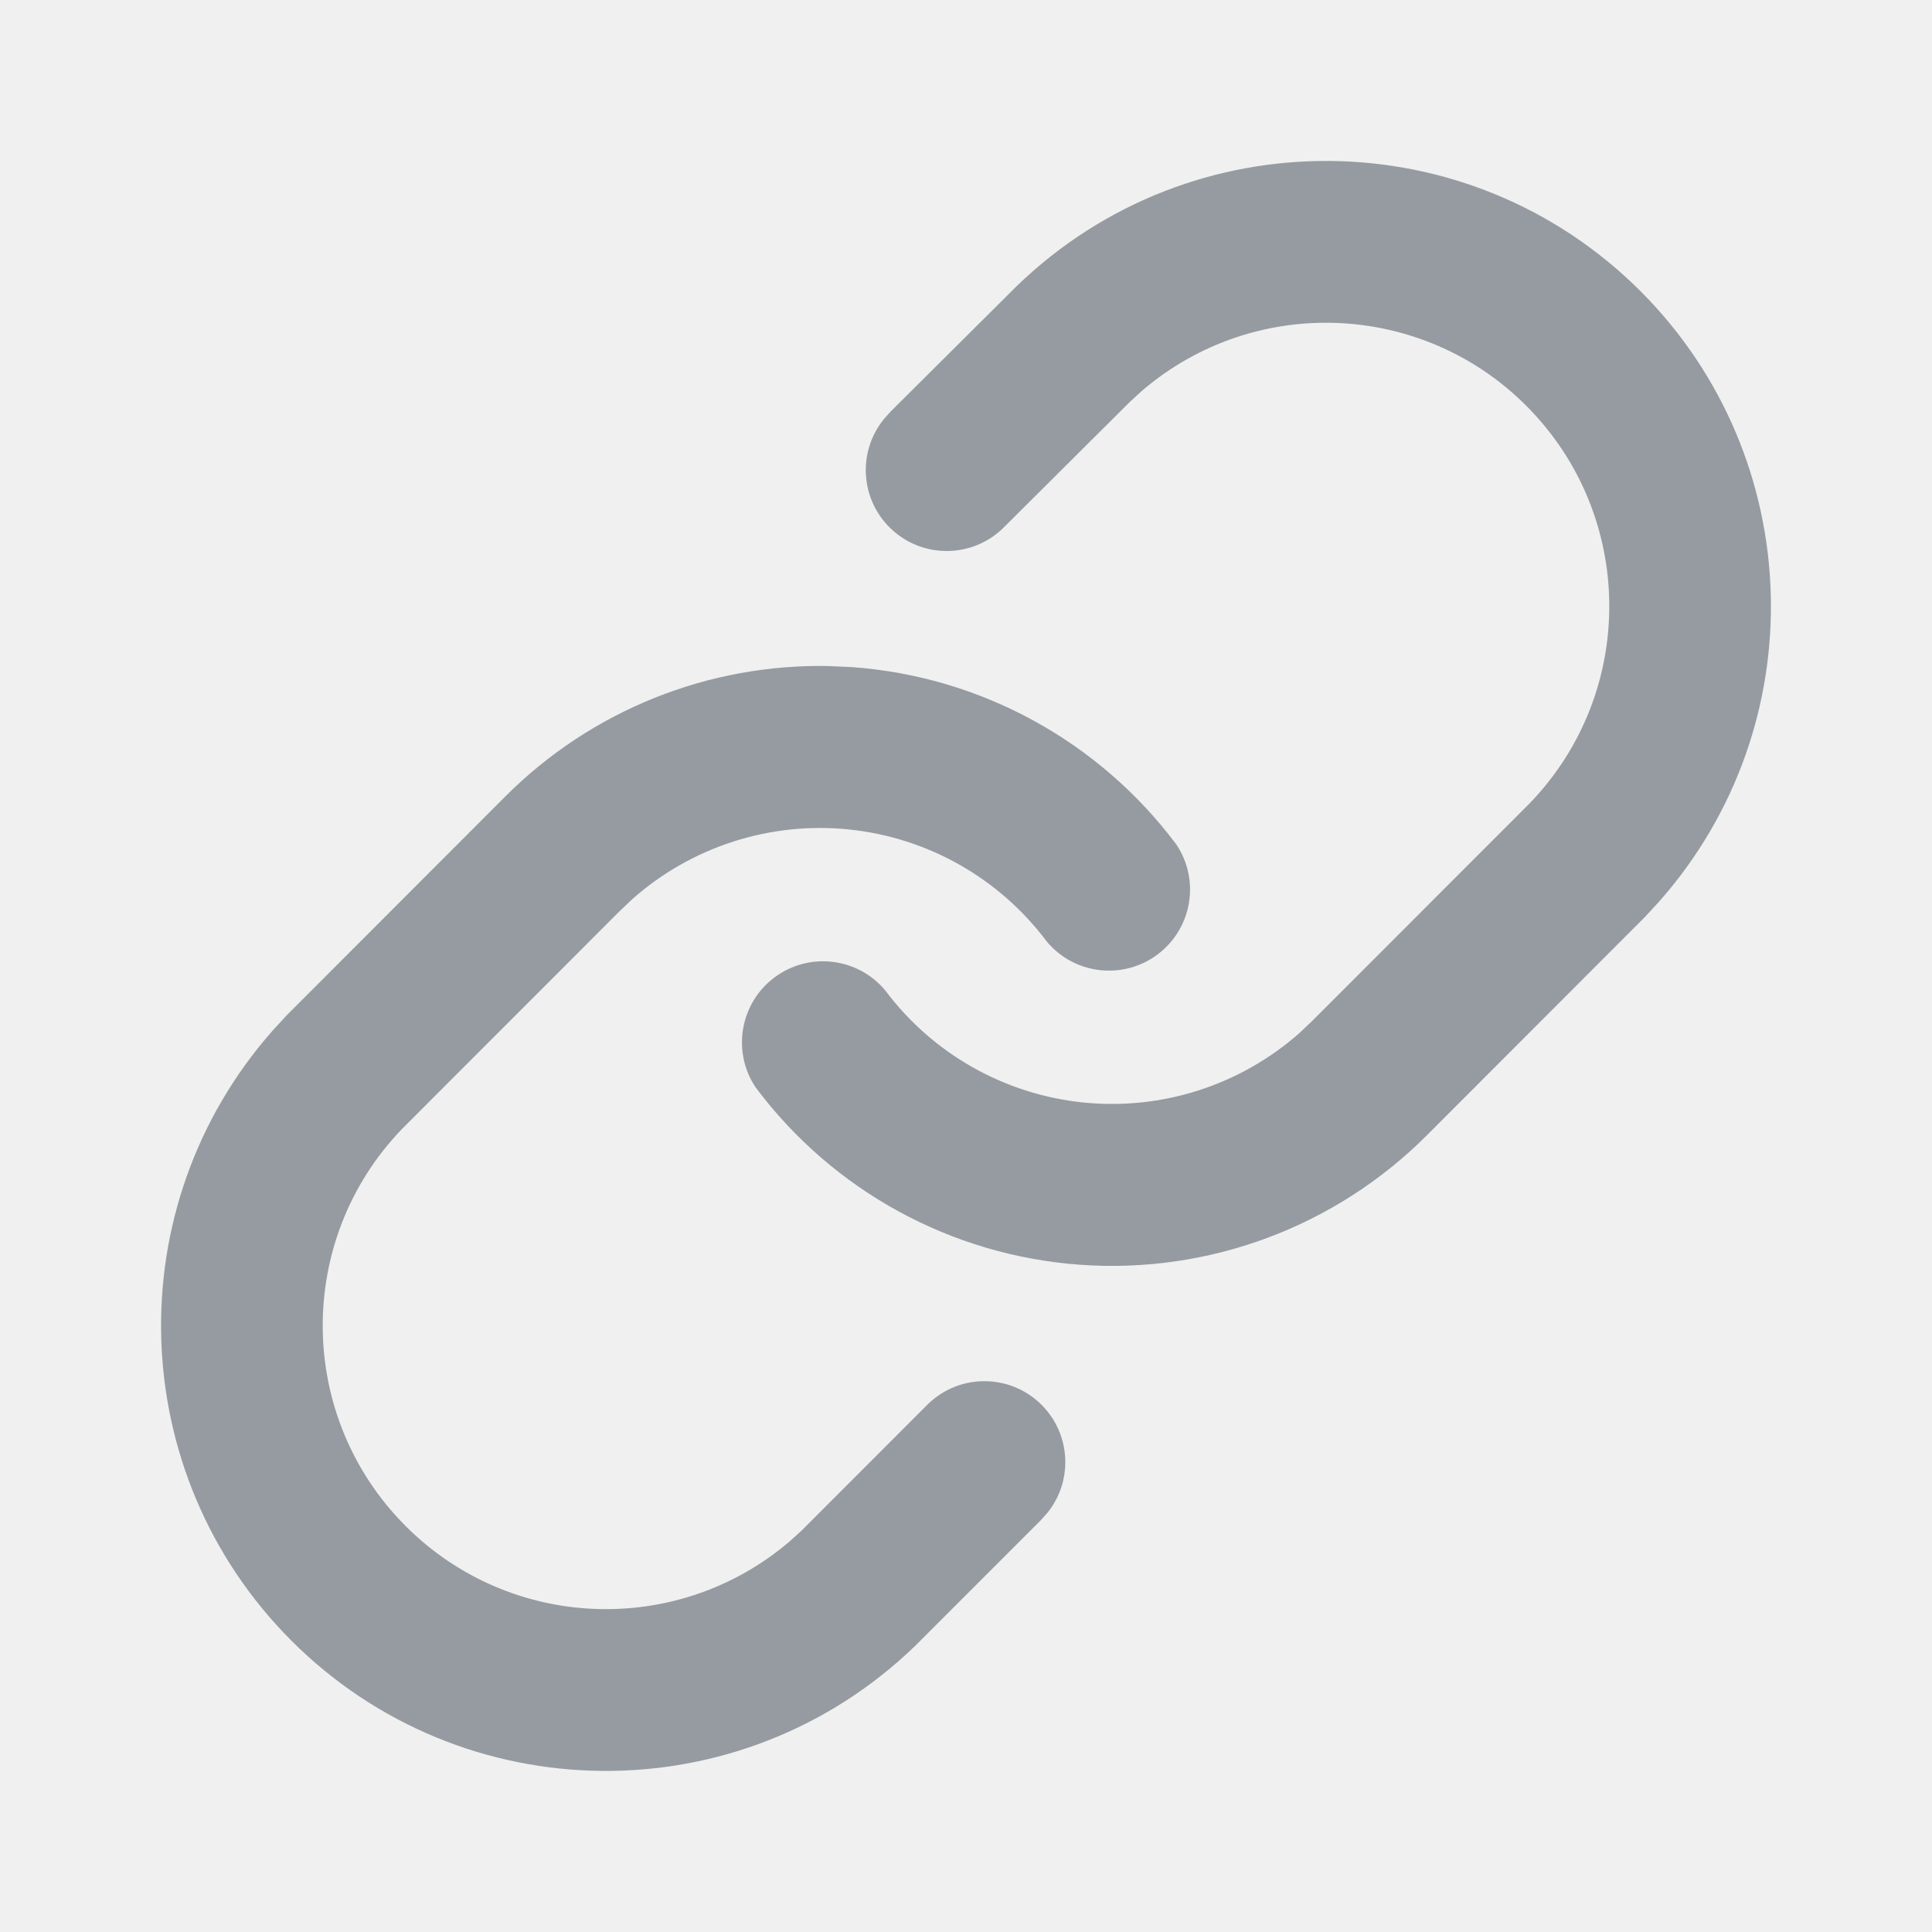
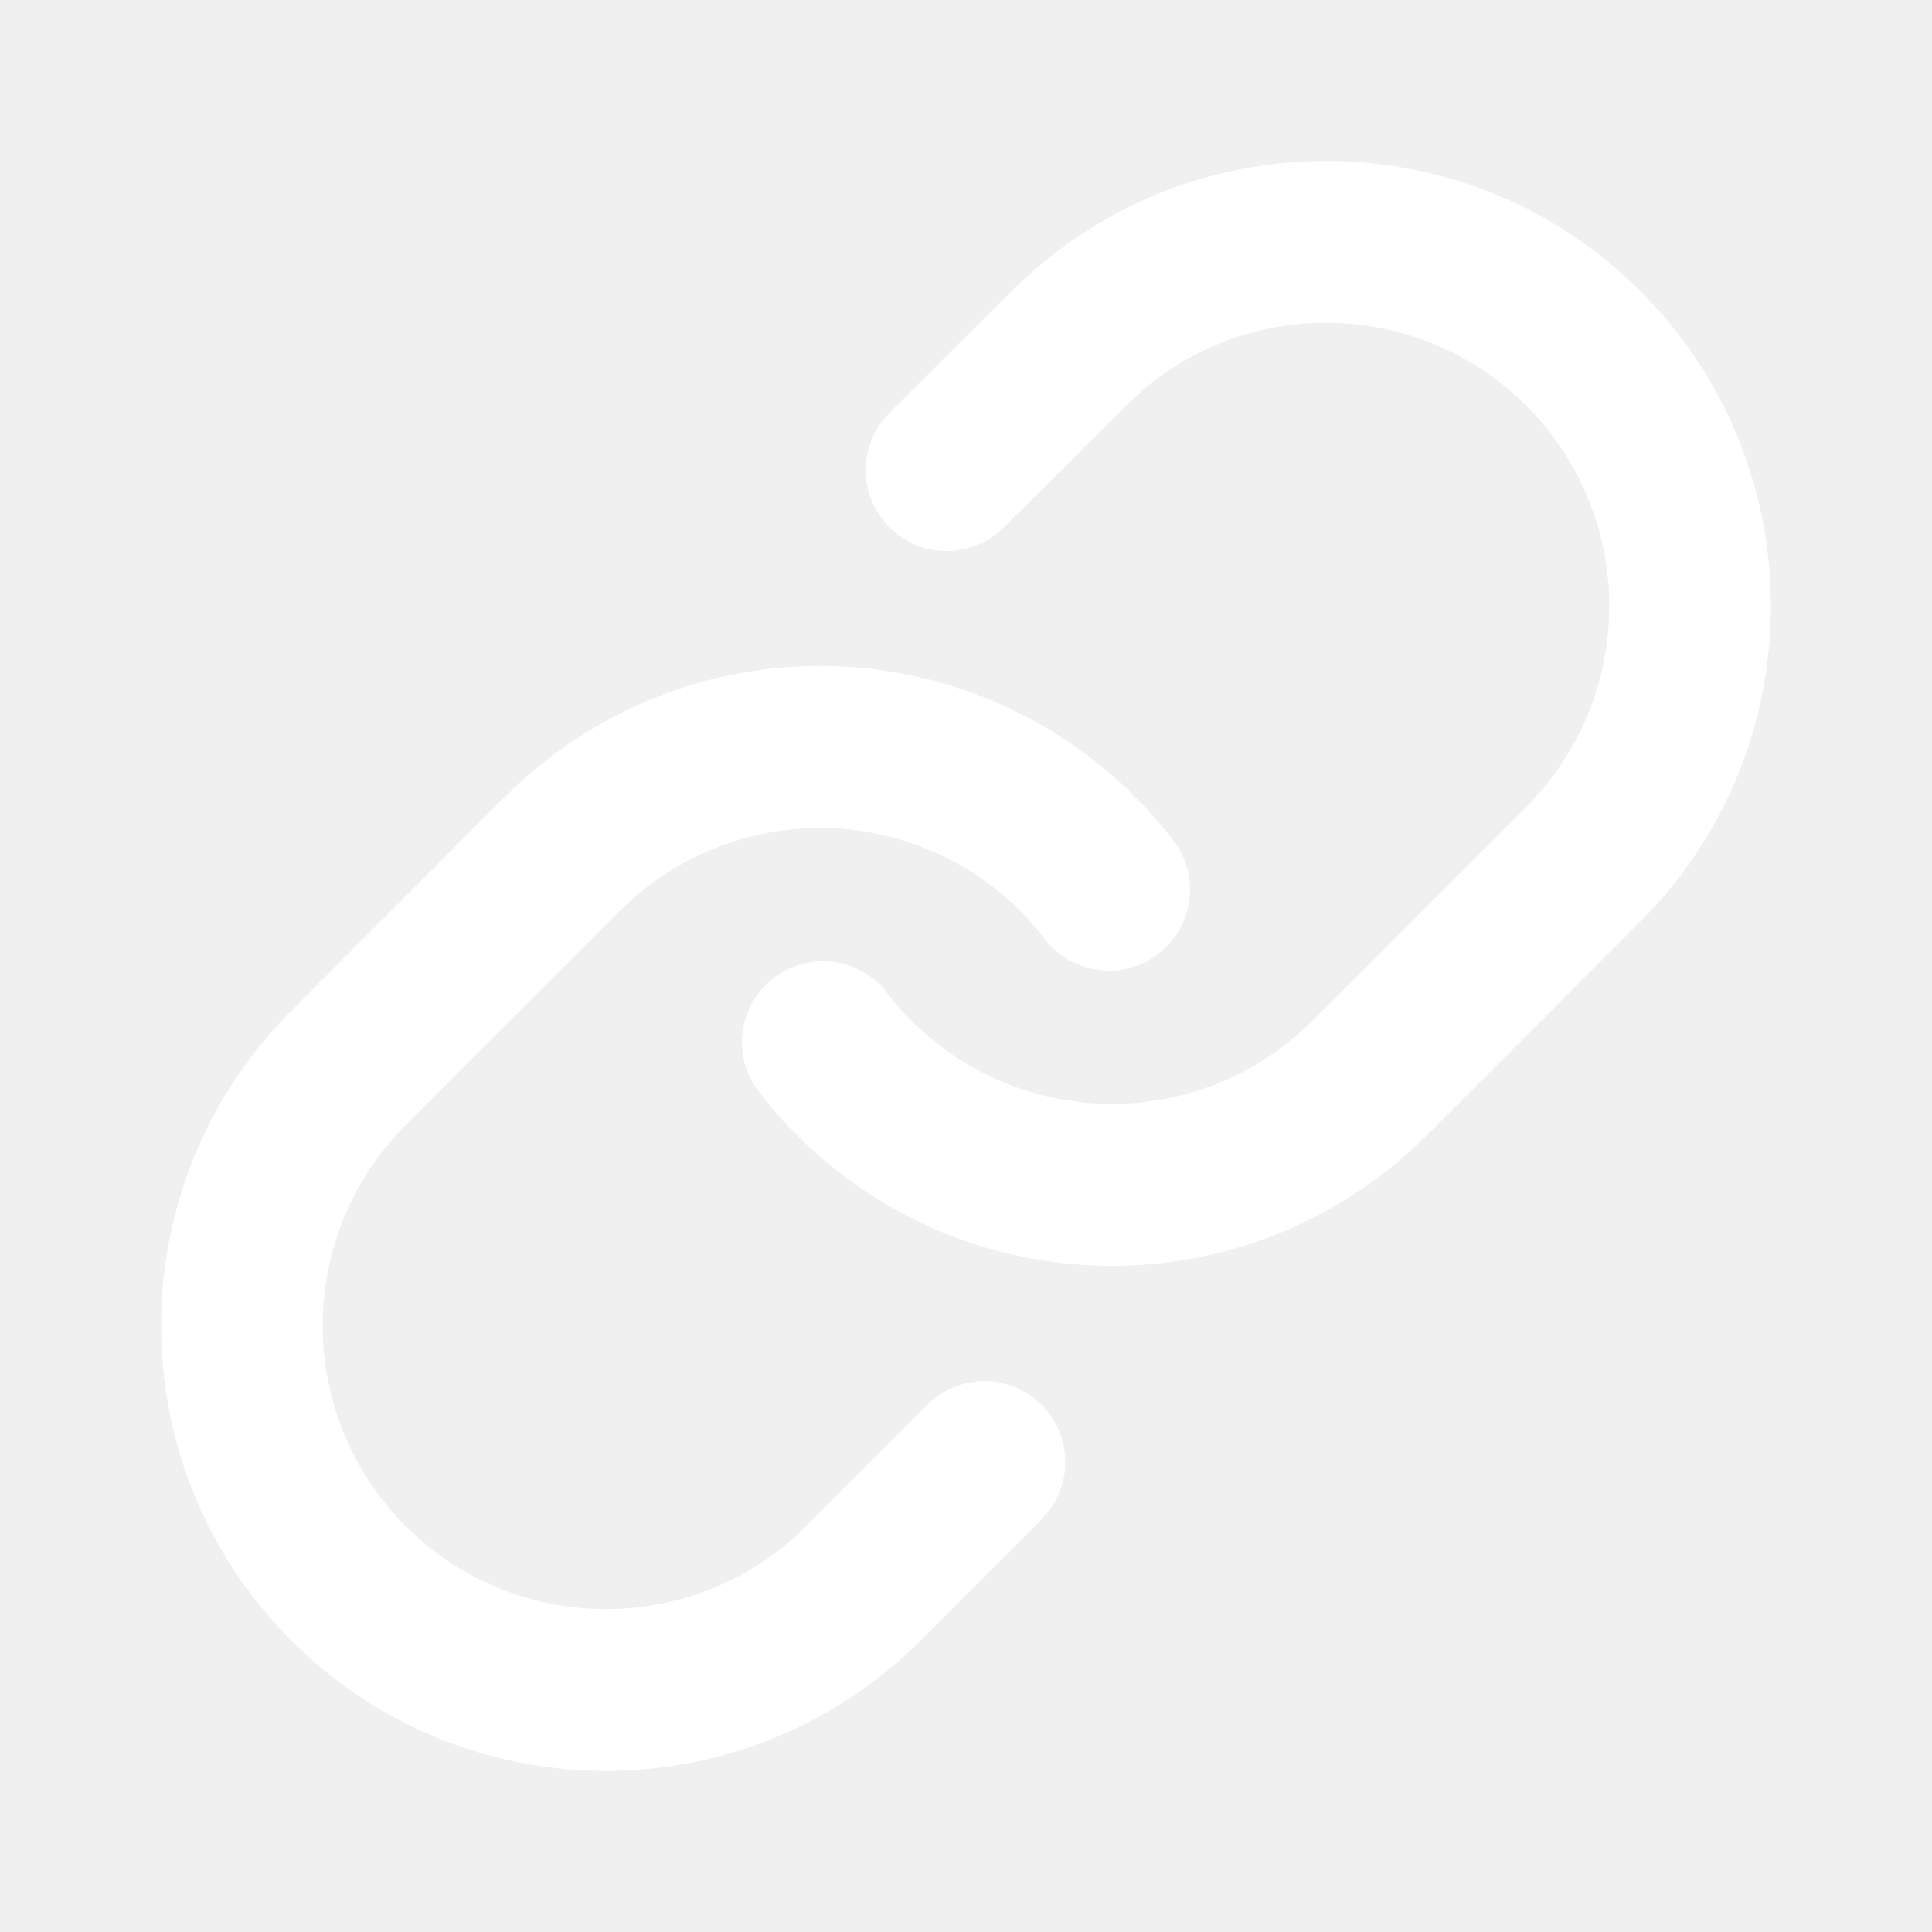
- <svg xmlns="http://www.w3.org/2000/svg" width="24" height="24" viewBox="0 0 24 24">
-   <g fill="none" fill-rule="evenodd">
-     <path d="M0 0h24v24H0z" />
-     <path fill="#959BA1" d="M10.316 8.275l.266.012c1.6.115 3.072.92 4.032 2.205a1.007 1.007 0 0 1-1.61 1.205 3.518 3.518 0 0 0-5.147-.53l-.158.15-2.702 2.704a3.523 3.523 0 0 0 .042 4.936 3.515 3.515 0 0 0 4.77.191l.15-.136 1.547-1.548a1.005 1.005 0 0 1 1.506 1.328l-.084.094-1.56 1.56a5.526 5.526 0 0 1-7.75-.067 5.539 5.539 0 0 1-.23-7.578l.175-.19 2.714-2.717a5.527 5.527 0 0 1 4.039-1.62zM20.382 3.62a5.539 5.539 0 0 1 .23 7.578l-.175.19-2.714 2.717a5.527 5.527 0 0 1-8.337-.598 1.007 1.007 0 0 1 1.61-1.205 3.518 3.518 0 0 0 5.147.53l.158-.15 2.702-2.704a3.523 3.523 0 0 0-.042-4.936 3.515 3.515 0 0 0-4.772-.19l-.15.137-1.556 1.549a1.005 1.005 0 0 1-1.502-1.333l.084-.094 1.567-1.559a5.526 5.526 0 0 1 7.75.068z" />
-   </g>
+ <svg xmlns="http://www.w3.org/2000/svg" width="24" height="24" viewBox="0 0 24 24" vector-effect="non-scaling-effect">
+   <path fill="#fff" d="M10.316 8.275l.266.012c1.6.115 3.072.92 4.032 2.205a1.007 1.007 0 0 1-1.61 1.205 3.518 3.518 0 0 0-5.147-.53l-.158.15-2.702 2.704a3.523 3.523 0 0 0 .042 4.936 3.515 3.515 0 0 0 4.77.191l.15-.136 1.547-1.548a1.005 1.005 0 0 1 1.506 1.328l-.084.094-1.56 1.56a5.526 5.526 0 0 1-7.75-.067 5.539 5.539 0 0 1-.23-7.578l.175-.19 2.714-2.717a5.527 5.527 0 0 1 4.039-1.62zM20.382 3.62a5.539 5.539 0 0 1 .23 7.578l-.175.19-2.714 2.717a5.527 5.527 0 0 1-8.337-.598 1.007 1.007 0 0 1 1.61-1.205 3.518 3.518 0 0 0 5.147.53l.158-.15 2.702-2.704a3.523 3.523 0 0 0-.042-4.936 3.515 3.515 0 0 0-4.772-.19l-.15.137-1.556 1.549a1.005 1.005 0 0 1-1.502-1.333l.084-.094 1.567-1.559a5.526 5.526 0 0 1 7.75.068z" />
</svg>
